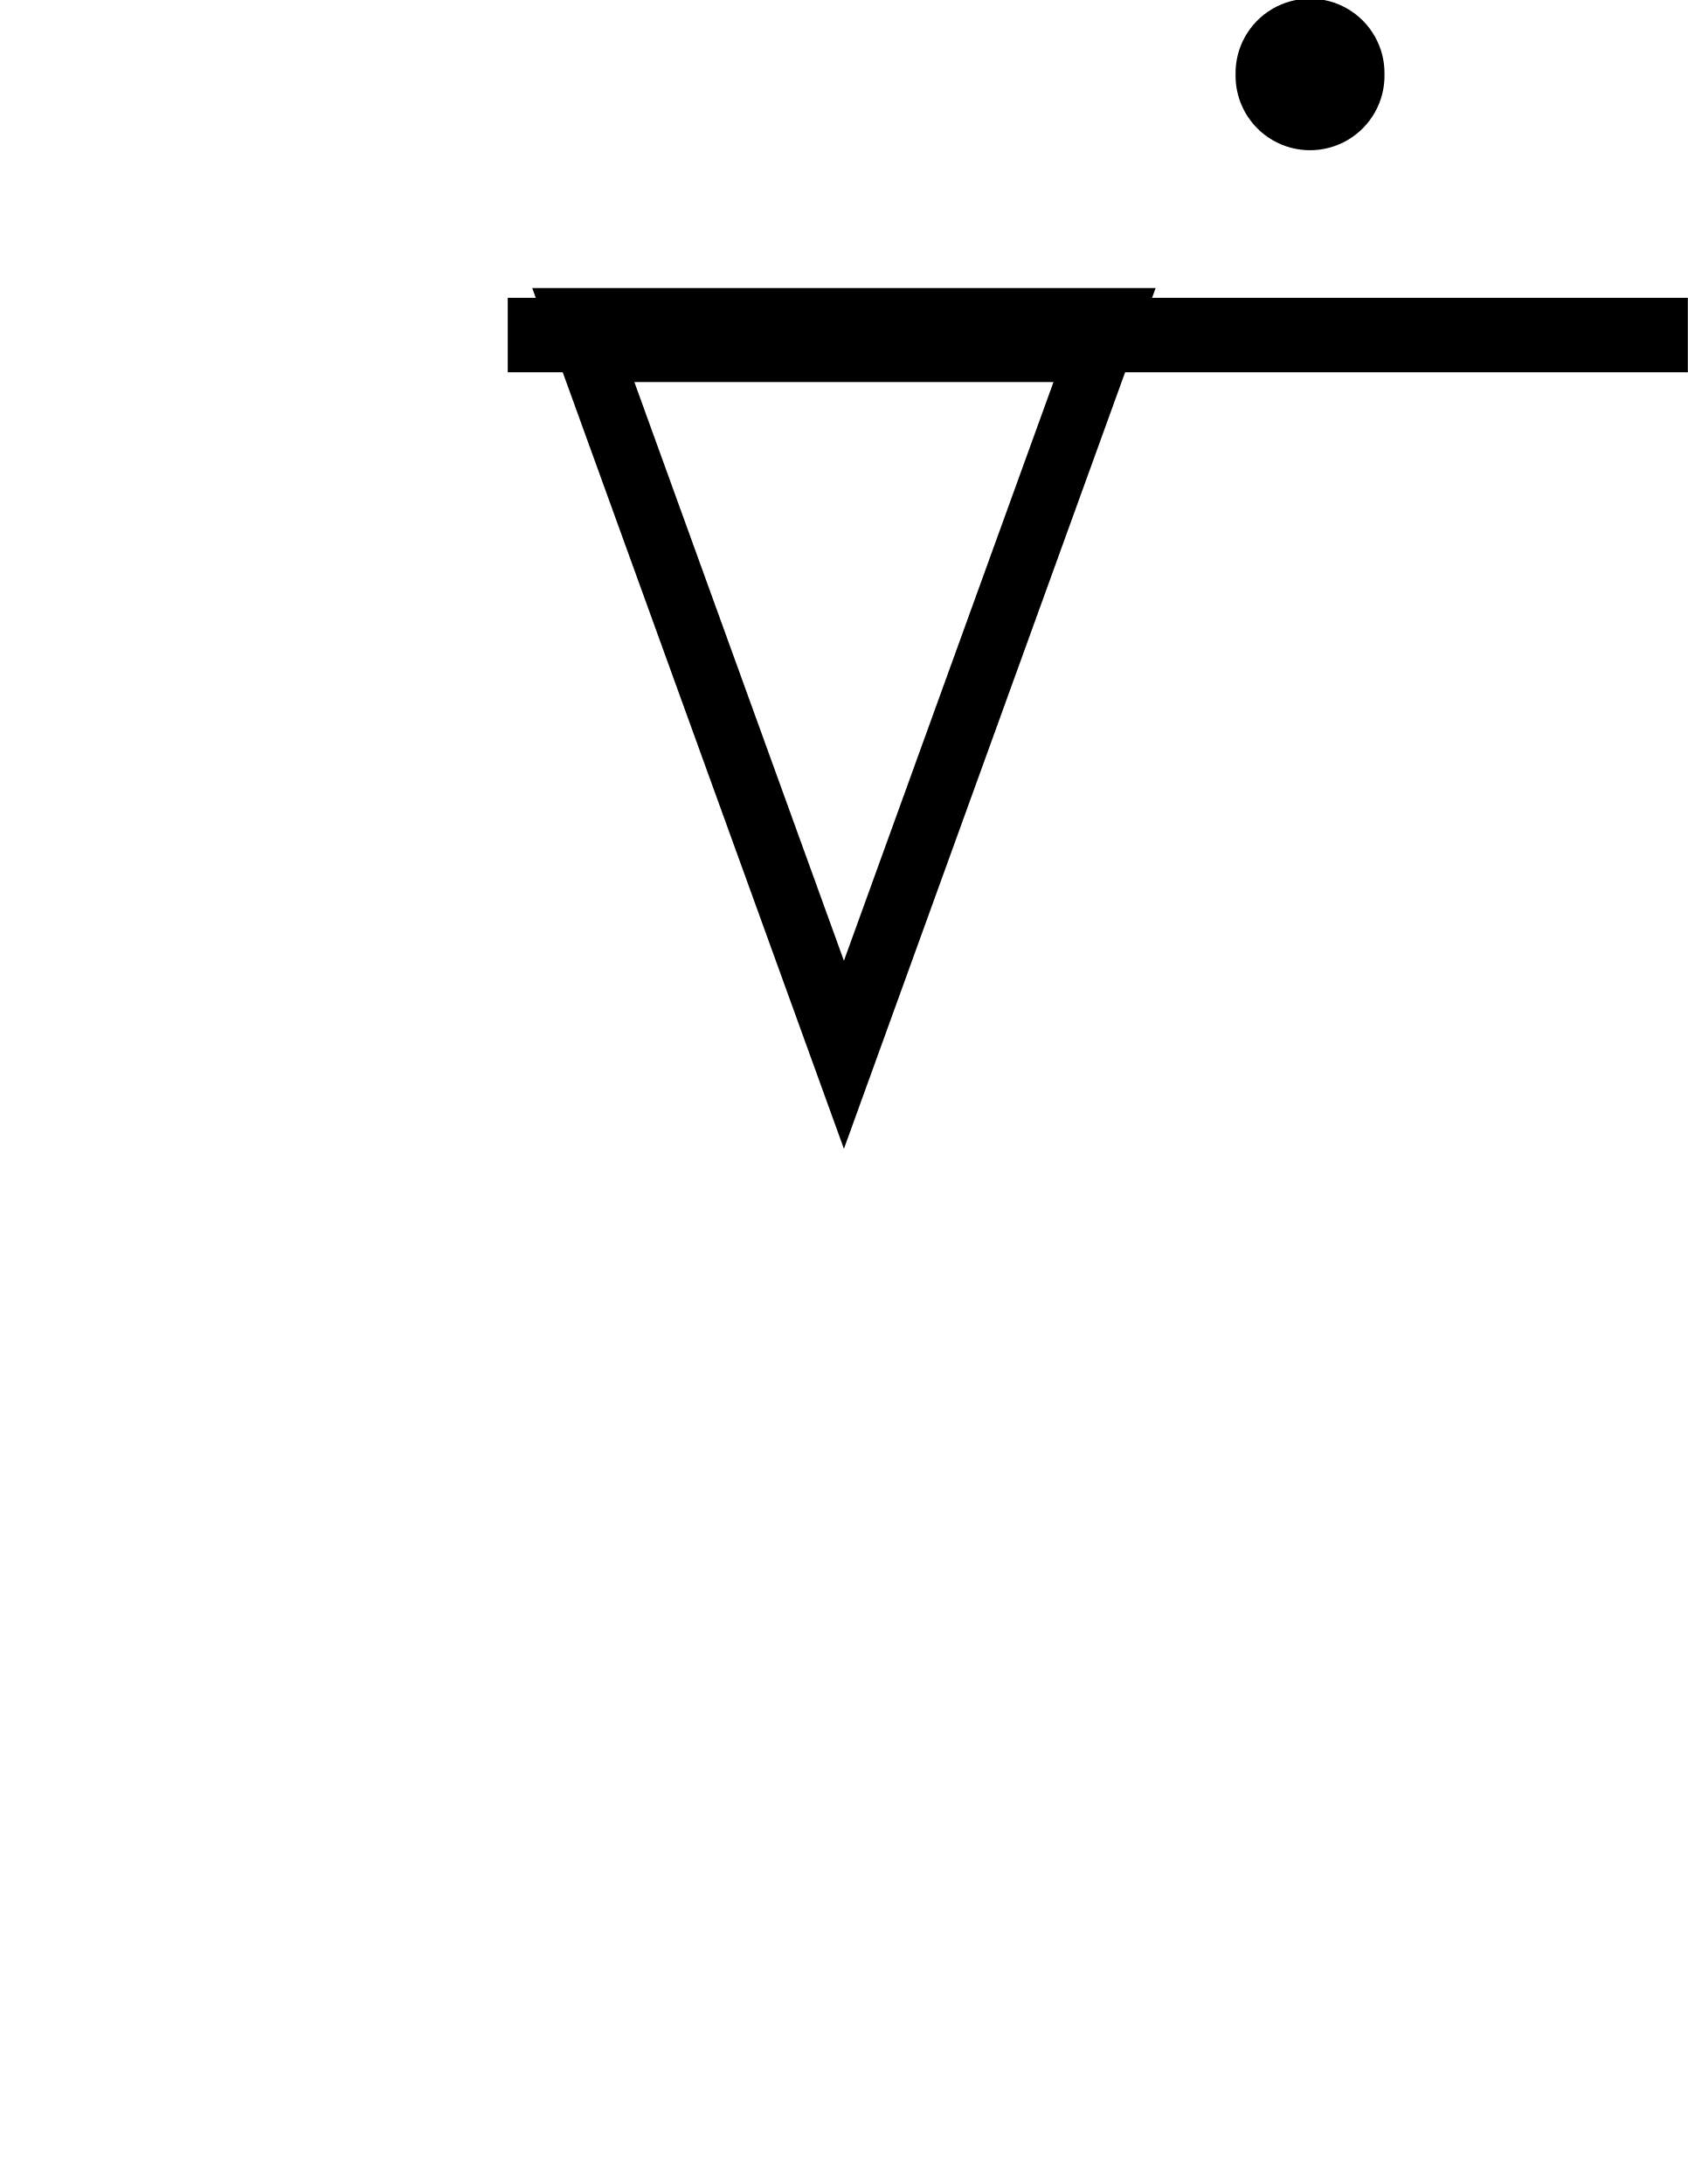
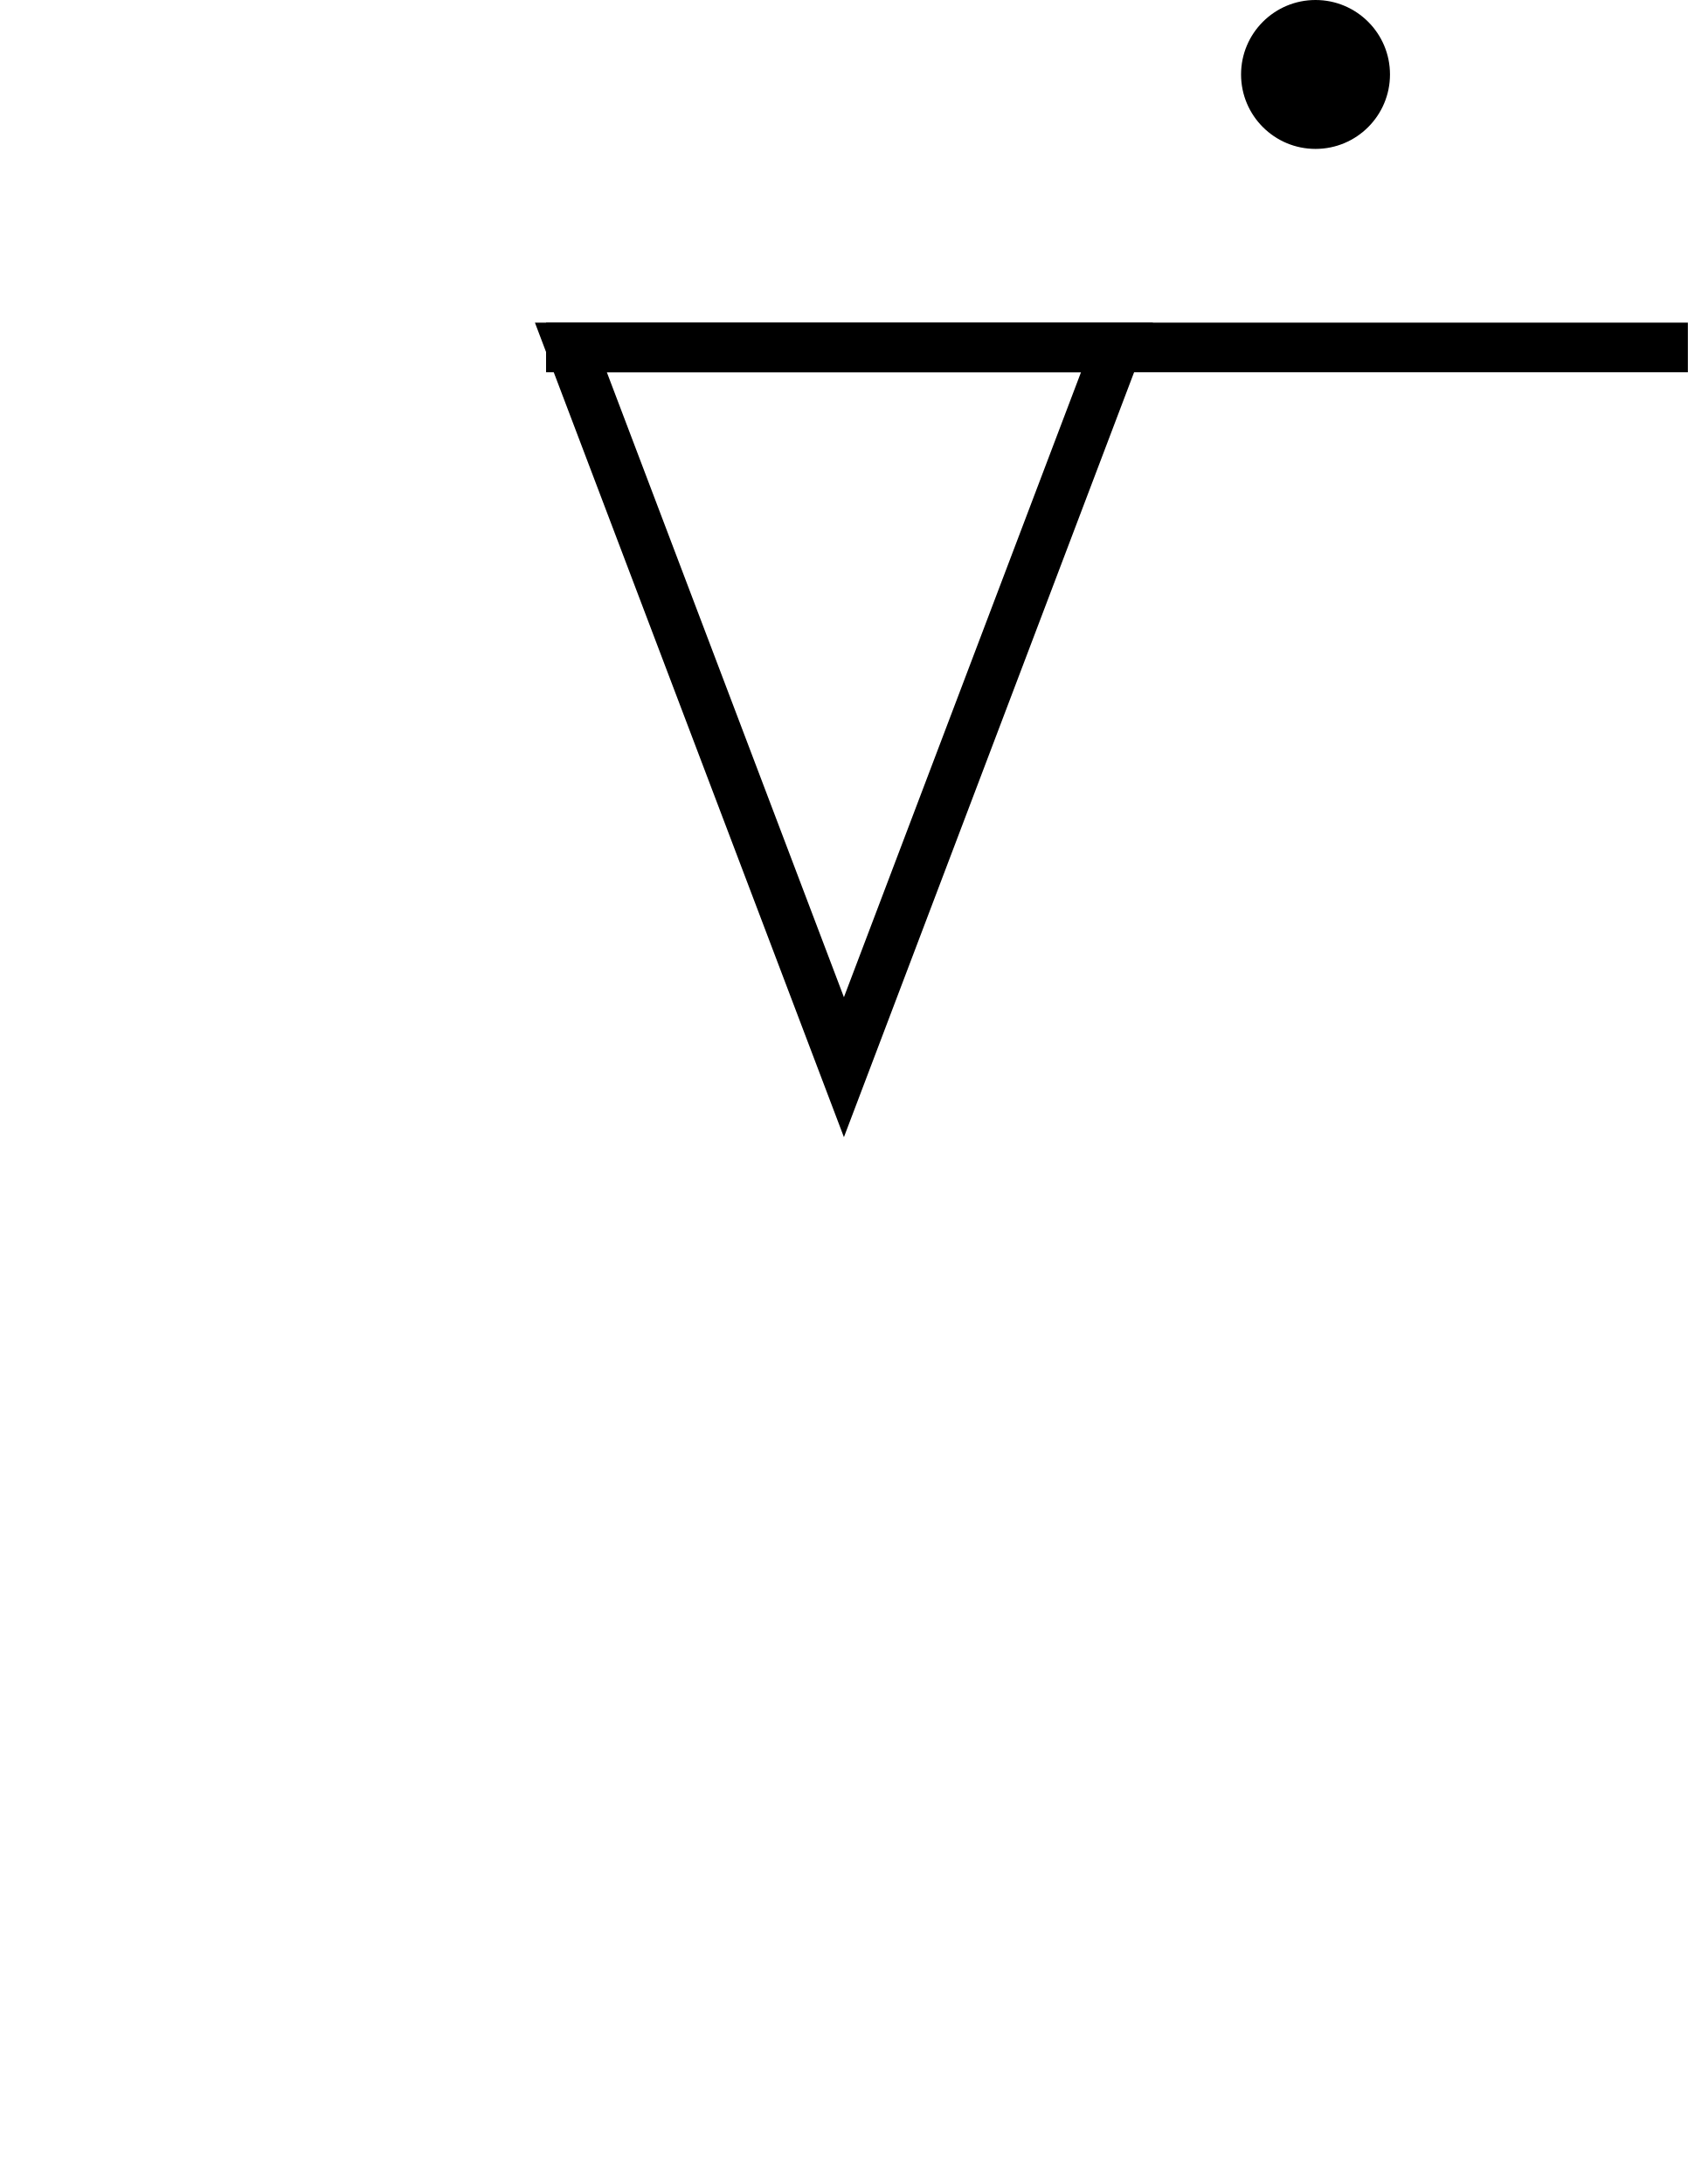
- <svg xmlns="http://www.w3.org/2000/svg" height="44" width="34" version="1.1">
-   <path style="color:#000000;enable-background:accumulate;" d="m28.958-1.924a3.17,3.17,0,1,1,-6.339,0,3.17,3.17,0,1,1,6.339,0z" fill-rule="nonzero" transform="matrix(0.473262,0,0,0.473262,14.18445,2.410428)" fill="#000" />
-   <path style="enable-background:accumulate;color:#000000;" fill="none" transform="matrix(0.2482085,0,0,0.39579,34.6775,12.76399)" stroke="#000" stroke-width="4.786" d="M-71.22,21.441-81.796,3.123-92.372-15.195h21.152l21.152-0-10.576,18.318z" />
-   <path stroke-linejoin="miter" d="m33.25,6.75-22.272,0" stroke="#000" stroke-linecap="square" stroke-miterlimit="4" stroke-dasharray="none" stroke-width="1.5" fill="none" />
+ <svg xmlns="http://www.w3.org/2000/svg" height="88" width="68" version="1.1">
+   <path style="enable-background:accumulate;color:#000000;" d="M34,43,28.5,28.5,23,14h11l11-0-5.5,14.5z" stroke="#000" stroke-miterlimit="4" stroke-dasharray="none" stroke-width="2" fill="none" />
+   <path stroke-linejoin="miter" d="M67.001,14,23,14" stroke="#000" stroke-linecap="square" stroke-miterlimit="4" stroke-dasharray="none" stroke-width="2" fill="none" />
+   <path style="color:#000000;enable-background:accumulate;" d="m56,3a3,3,0,0,1,-6,0,3,3,0,1,1,6,0z" fill-rule="nonzero" fill="#000" />
</svg>
